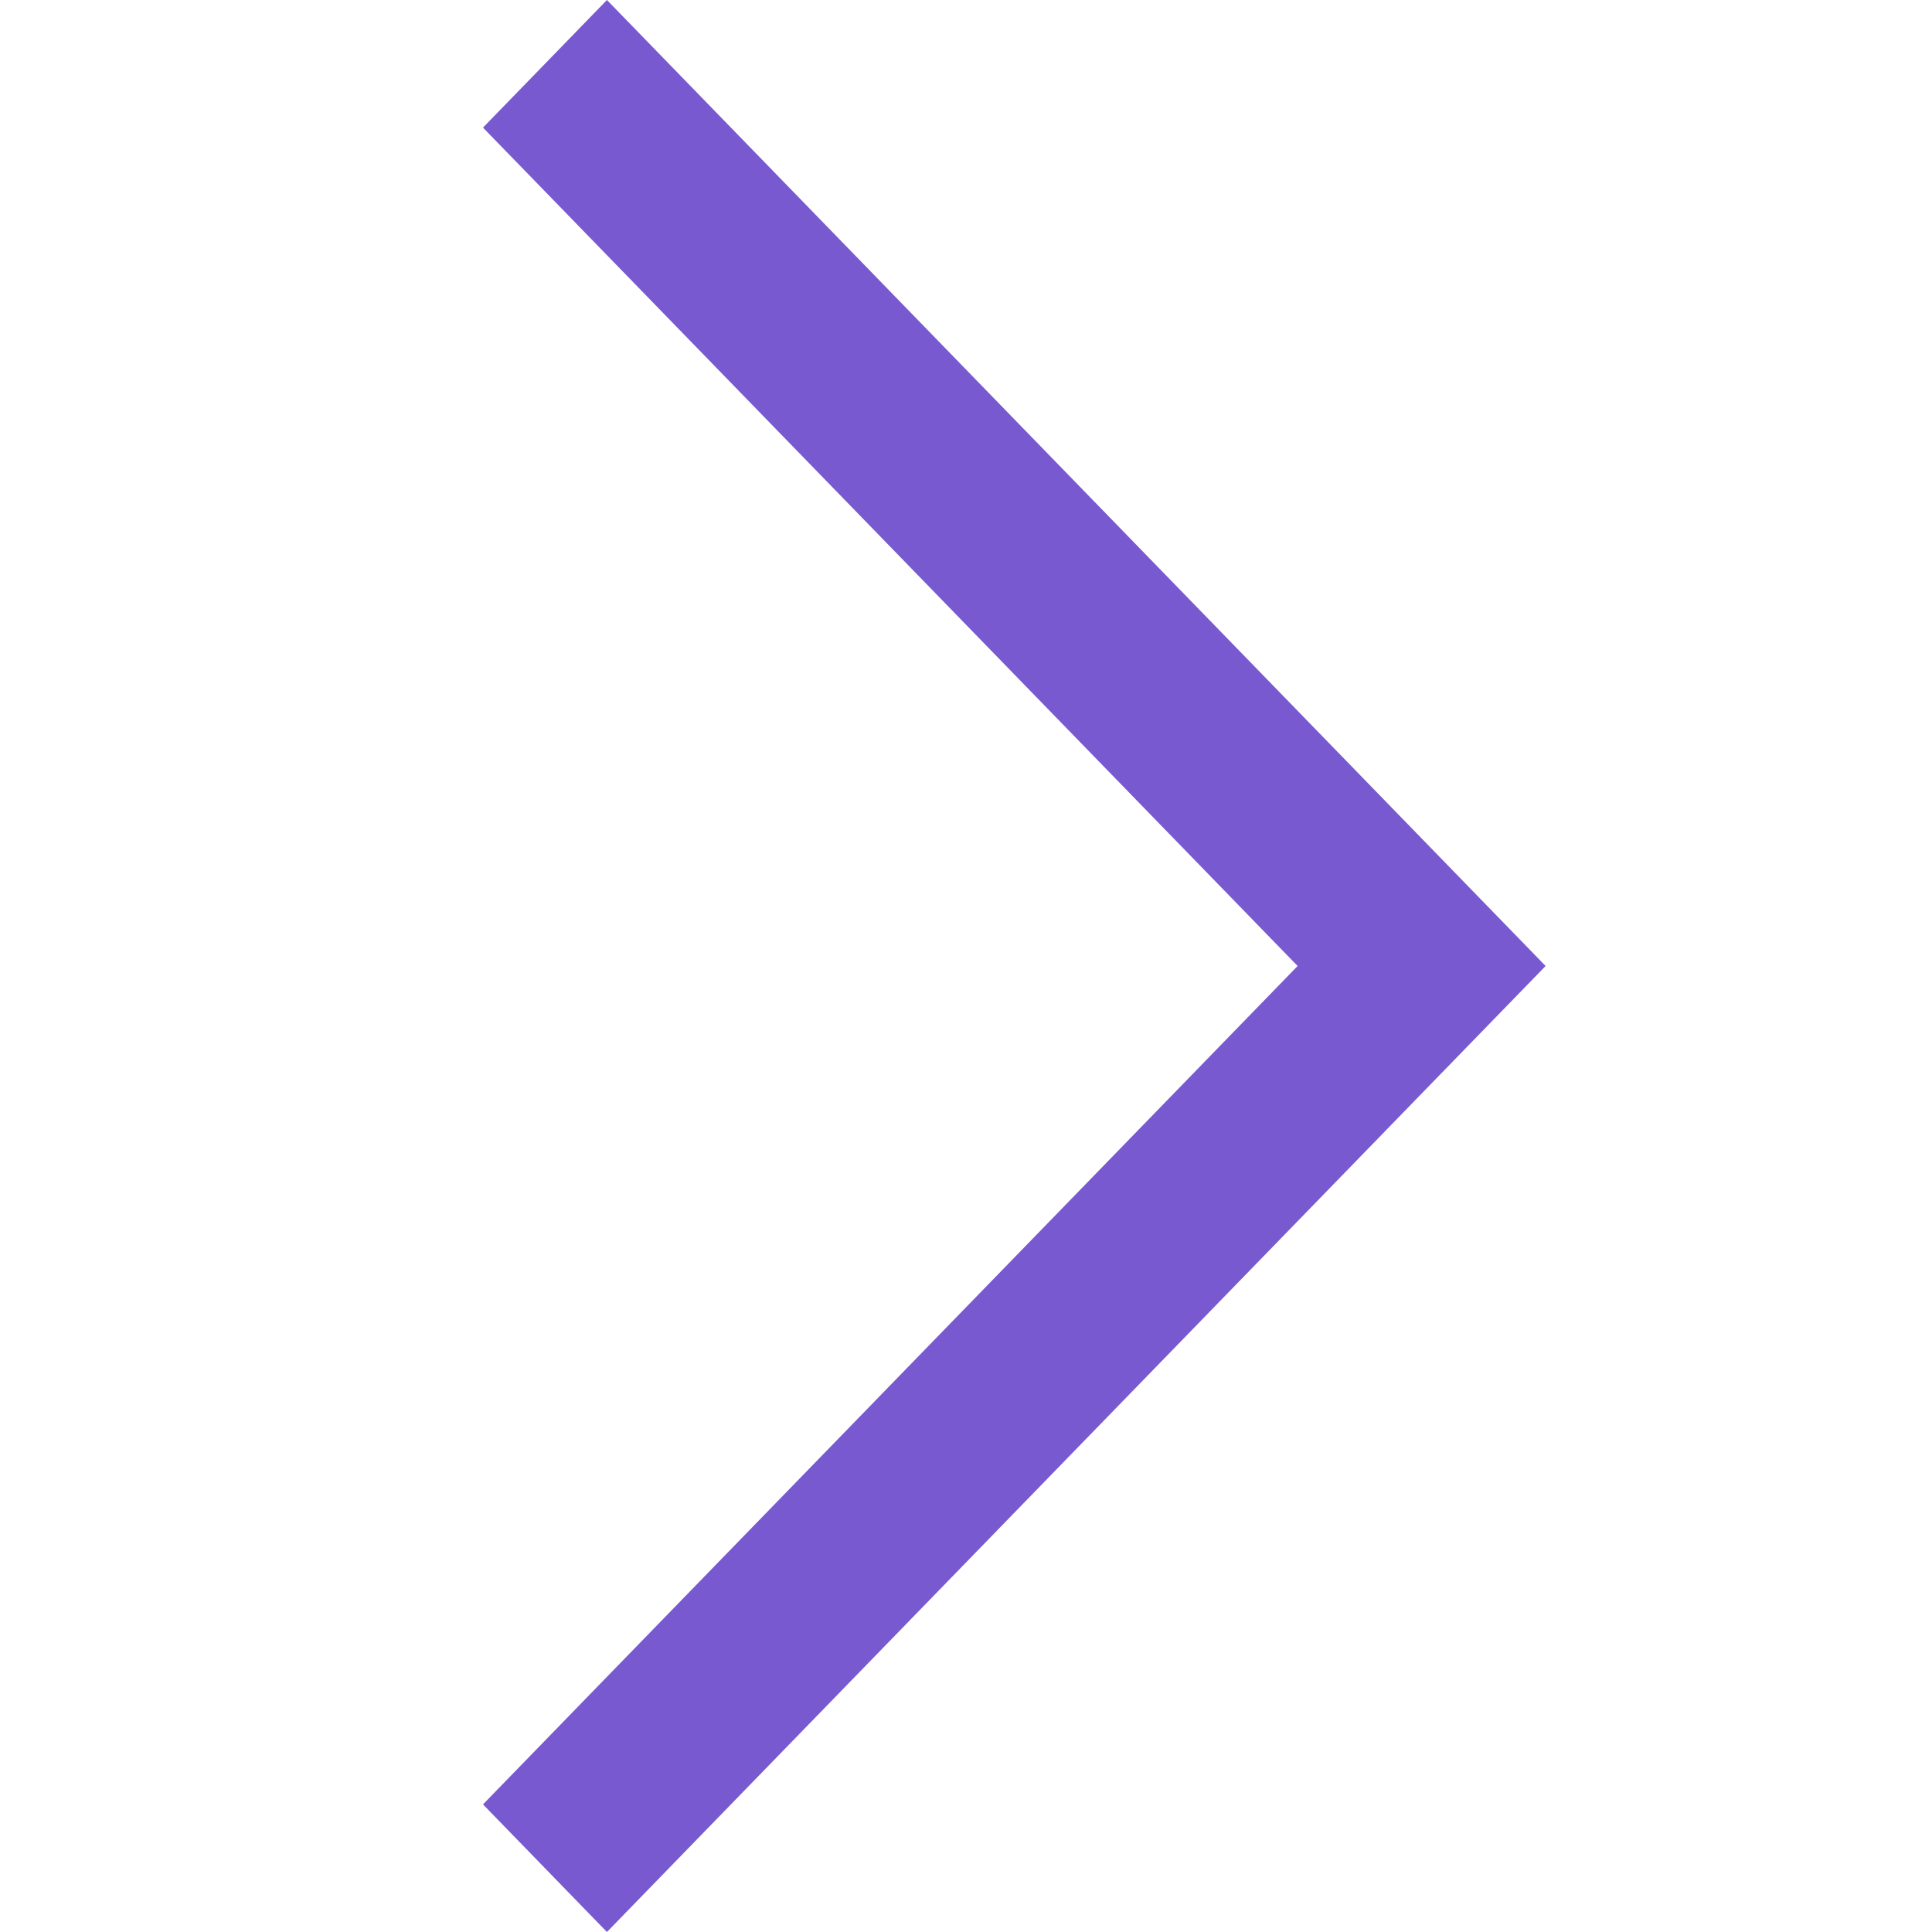
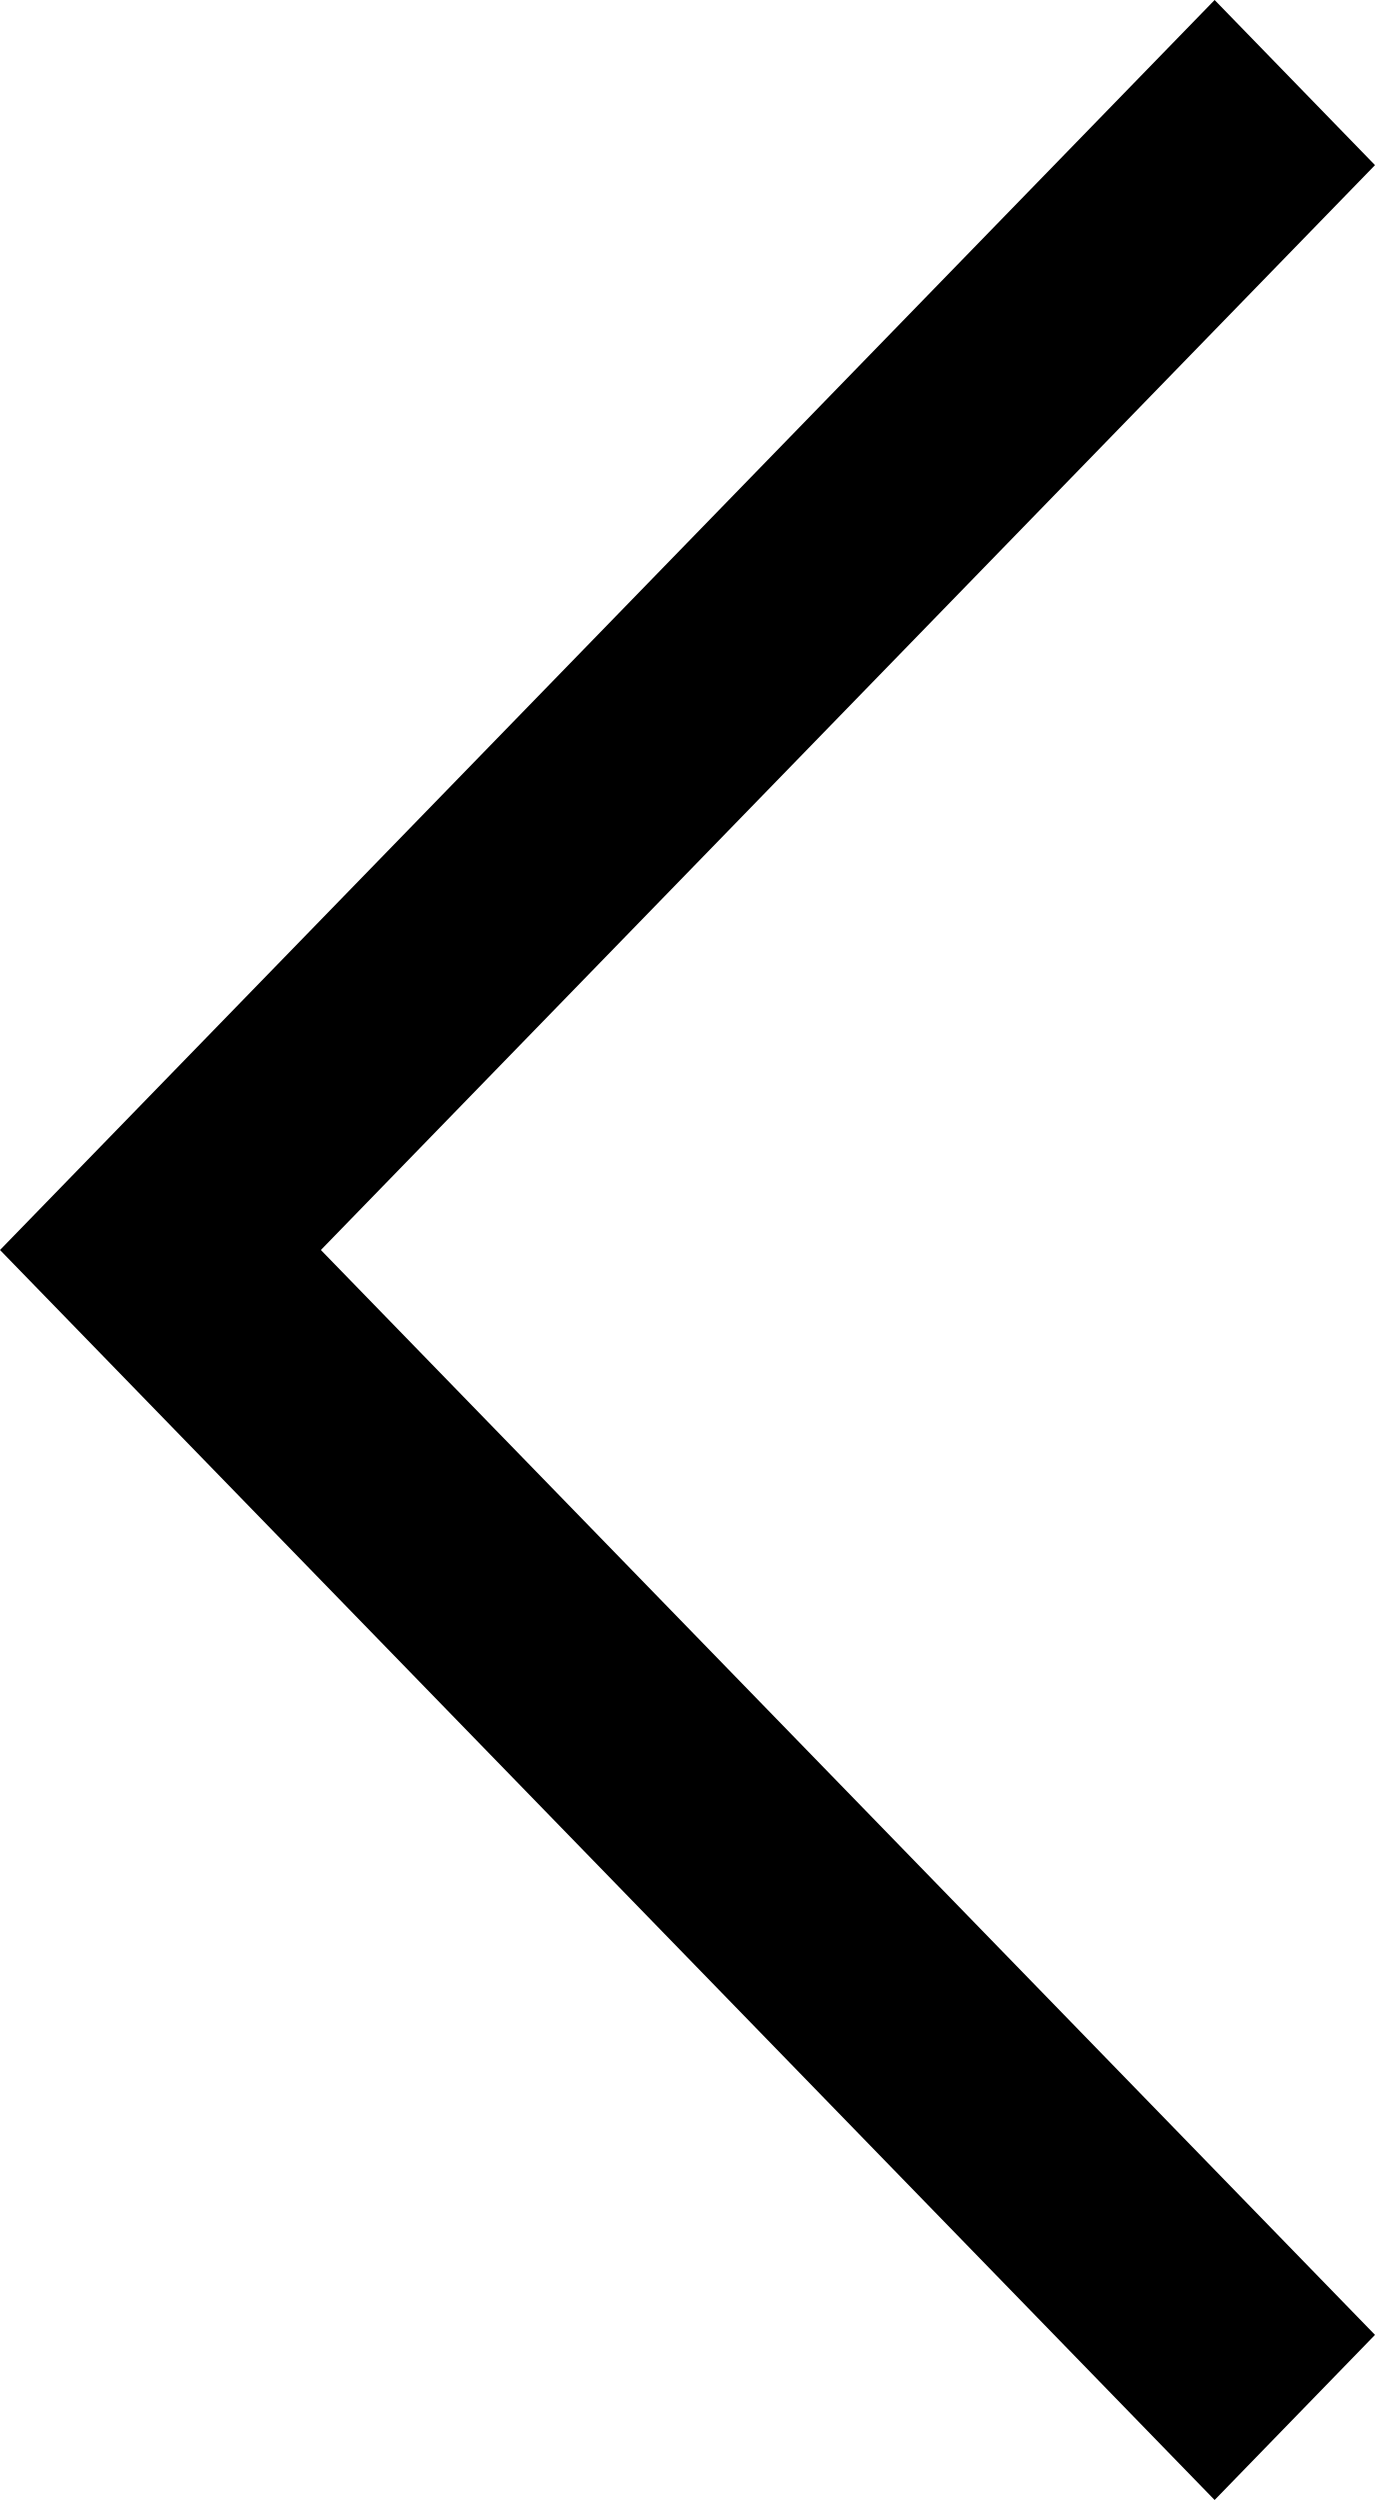
- <svg xmlns="http://www.w3.org/2000/svg" width="20" height="20" viewBox="0 0 20 20" fill="none">
-   <path fill-rule="evenodd" clip-rule="evenodd" d="M6.283 0L5 1.321L13.433 10L5 18.679L6.283 20L16 10L6.283 0Z" fill="#7859CF" />
+ <svg xmlns="http://www.w3.org/2000/svg" width="11" height="20" viewBox="0 0 11 20">
+   <path fill-rule="evenodd" clip-rule="evenodd" d="M9.717 0L11 1.321L2.567 10L11 18.679L9.717 20L0 10L9.717 0Z" />
</svg>
